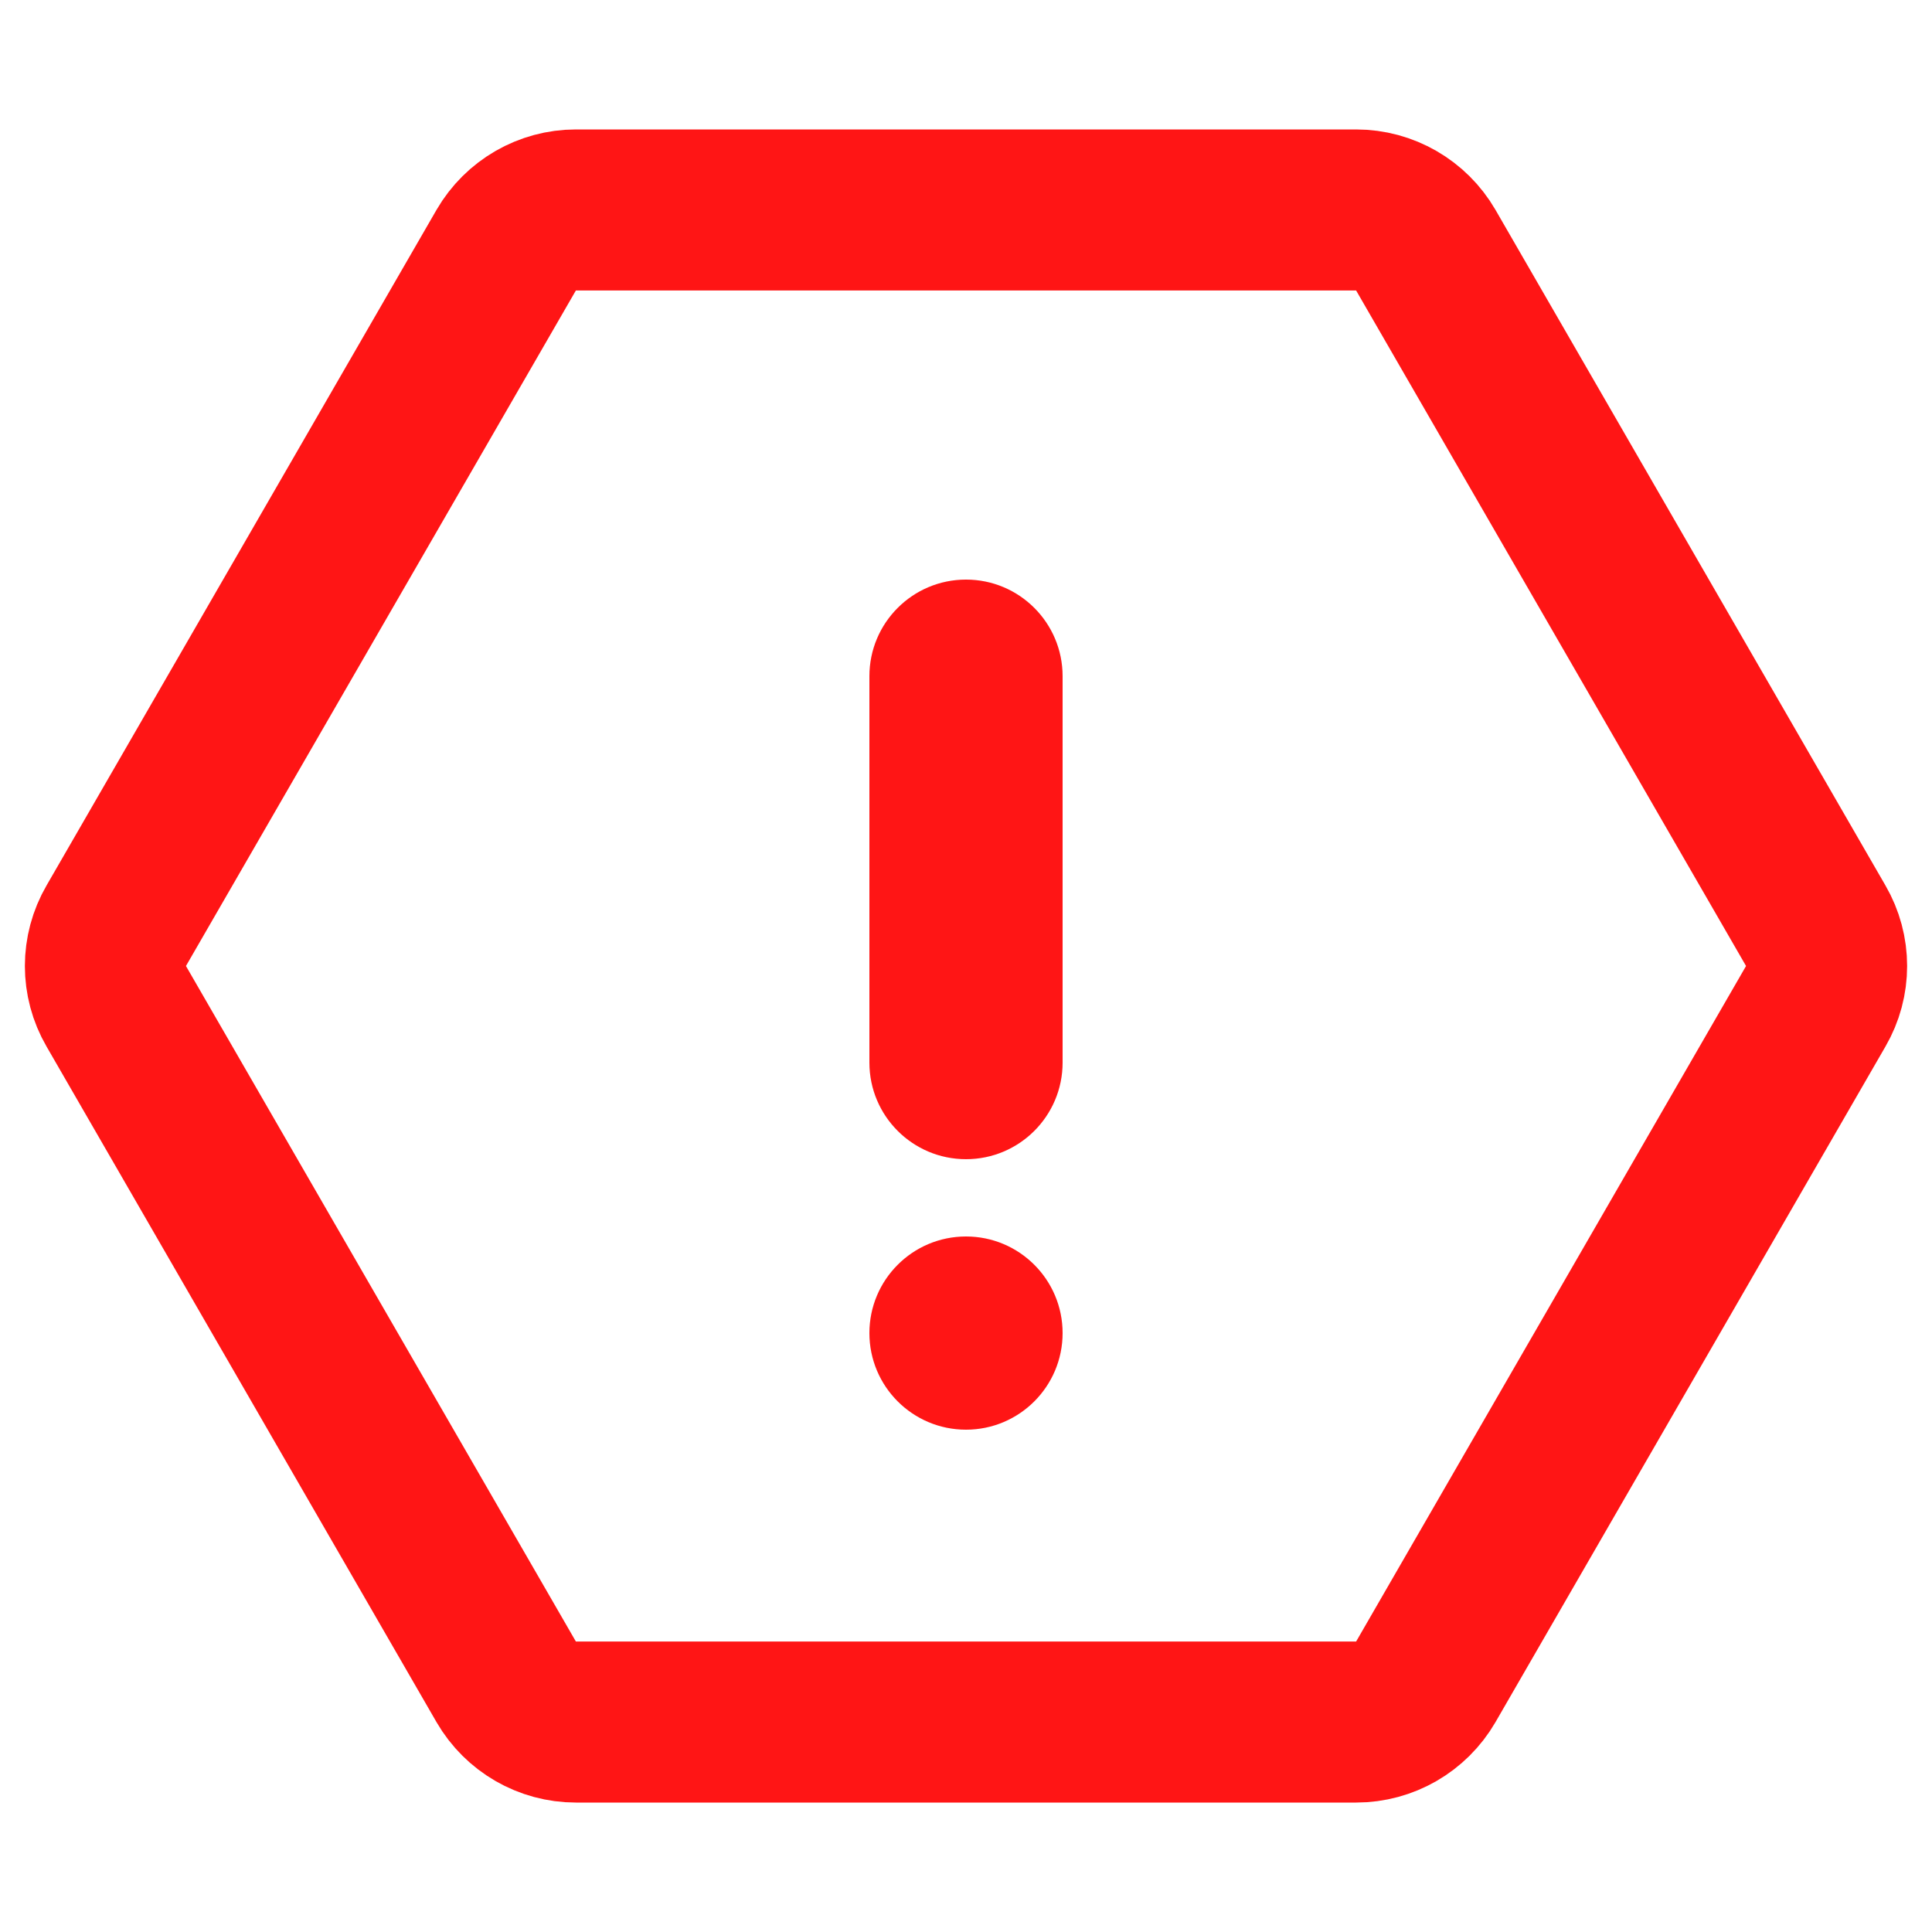
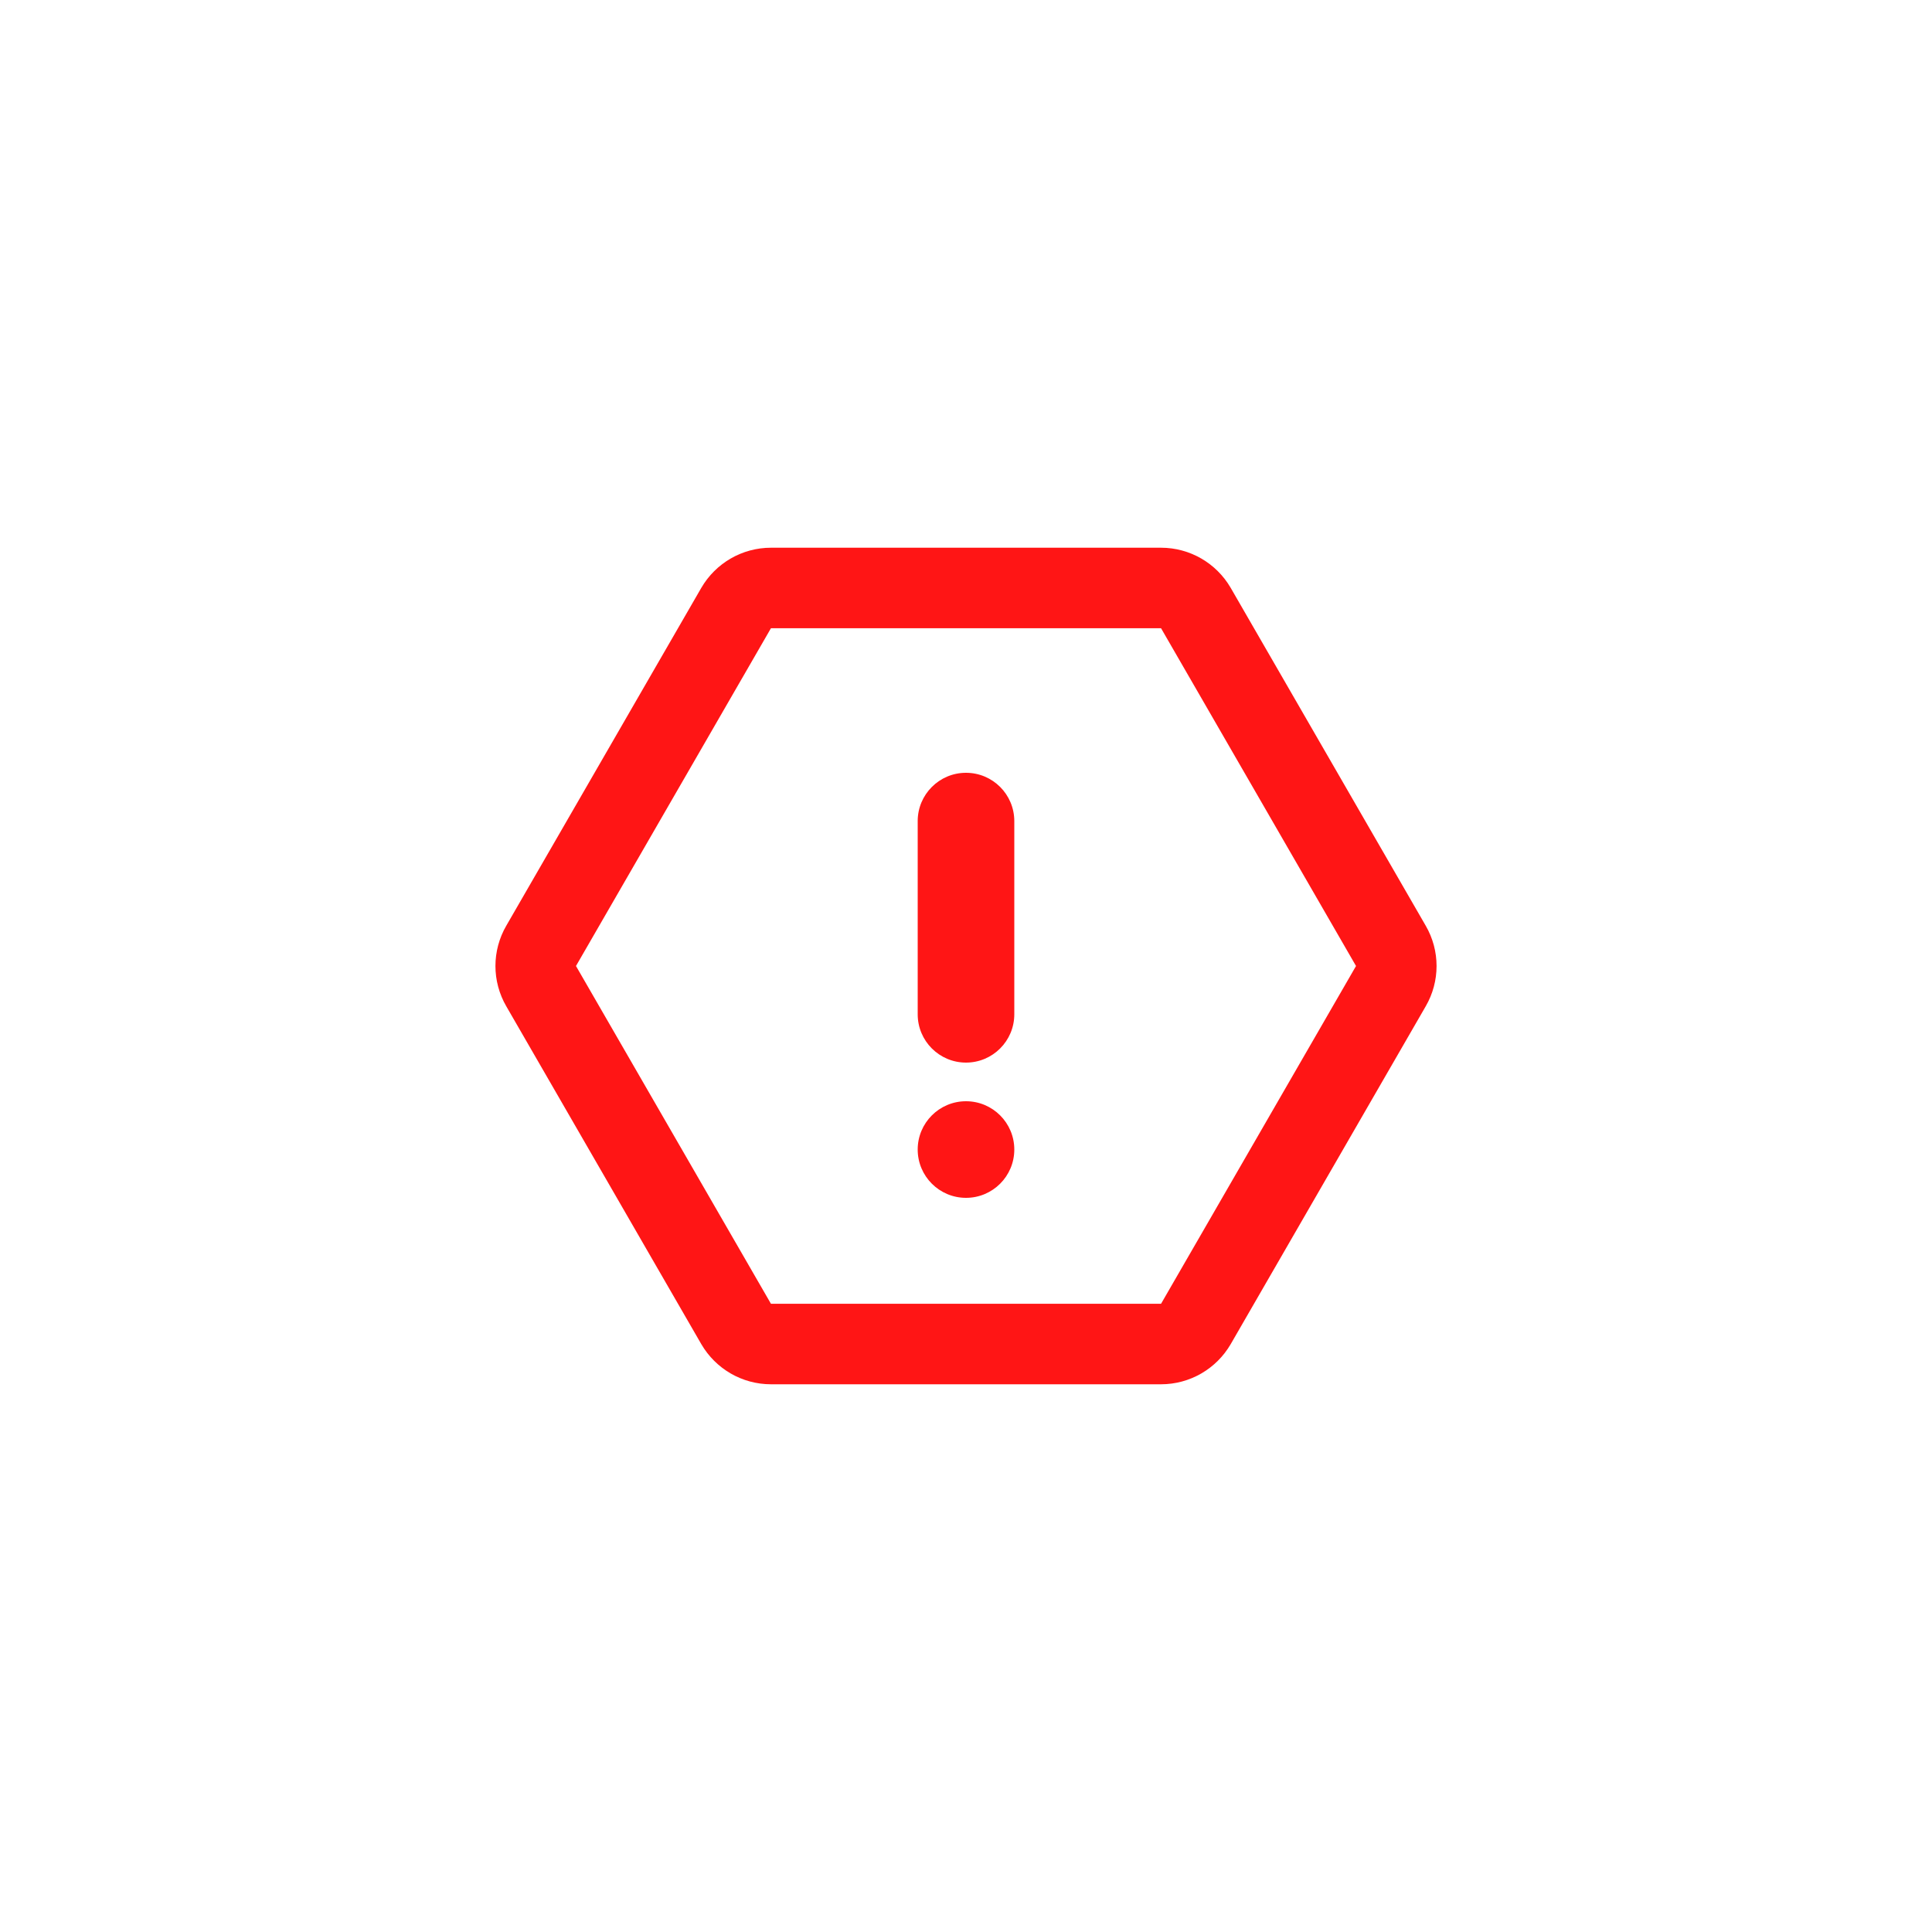
- <svg xmlns="http://www.w3.org/2000/svg" width="12" height="12" viewBox="0 0 12 12" fill="none">
-   <rect x="6.6" y="3.6" width="3.6" height="1.2" rx="0.6" transform="rotate(90 6.60004 3.59998)" fill="#FF1515" />
-   <circle cx="6" cy="8.28" r="0.6" fill="#FF1515" />
-   <path d="M11.278 5.75C11.368 5.905 11.368 6.095 11.278 6.25L8.856 10.446C8.766 10.601 8.601 10.696 8.423 10.696L3.577 10.696C3.399 10.696 3.234 10.601 3.144 10.446L0.722 6.25C0.632 6.095 0.632 5.905 0.722 5.75L3.144 1.554C3.234 1.399 3.399 1.304 3.577 1.304L8.423 1.304C8.601 1.304 8.766 1.399 8.856 1.554L11.278 5.75Z" stroke="#FF1515" />
+ <svg xmlns="http://www.w3.org/2000/svg" width="24" height="24" viewBox="0 0 24 24" fill="none">
+   <rect x="12.6" y="9.6" width="3.6" height="1.2" rx="0.6" transform="rotate(90 12.6 9.59998)" fill="#FF1515" />
+   <circle cx="12" cy="14.28" r="0.6" fill="#FF1515" />
+   <path d="M17.278 12.25L14.856 16.446C14.766 16.601 14.601 16.696 14.423 16.696L9.577 16.696C9.399 16.696 9.234 16.601 9.144 16.446L6.722 12.25C6.632 12.095 6.632 11.905 6.722 11.75L9.144 7.554C9.234 7.399 9.399 7.304 9.577 7.304L14.423 7.304C14.601 7.304 14.766 7.399 14.856 7.554L17.278 11.75C17.368 11.905 17.368 12.095 17.278 12.25Z" stroke="#FF1515" />
</svg>
